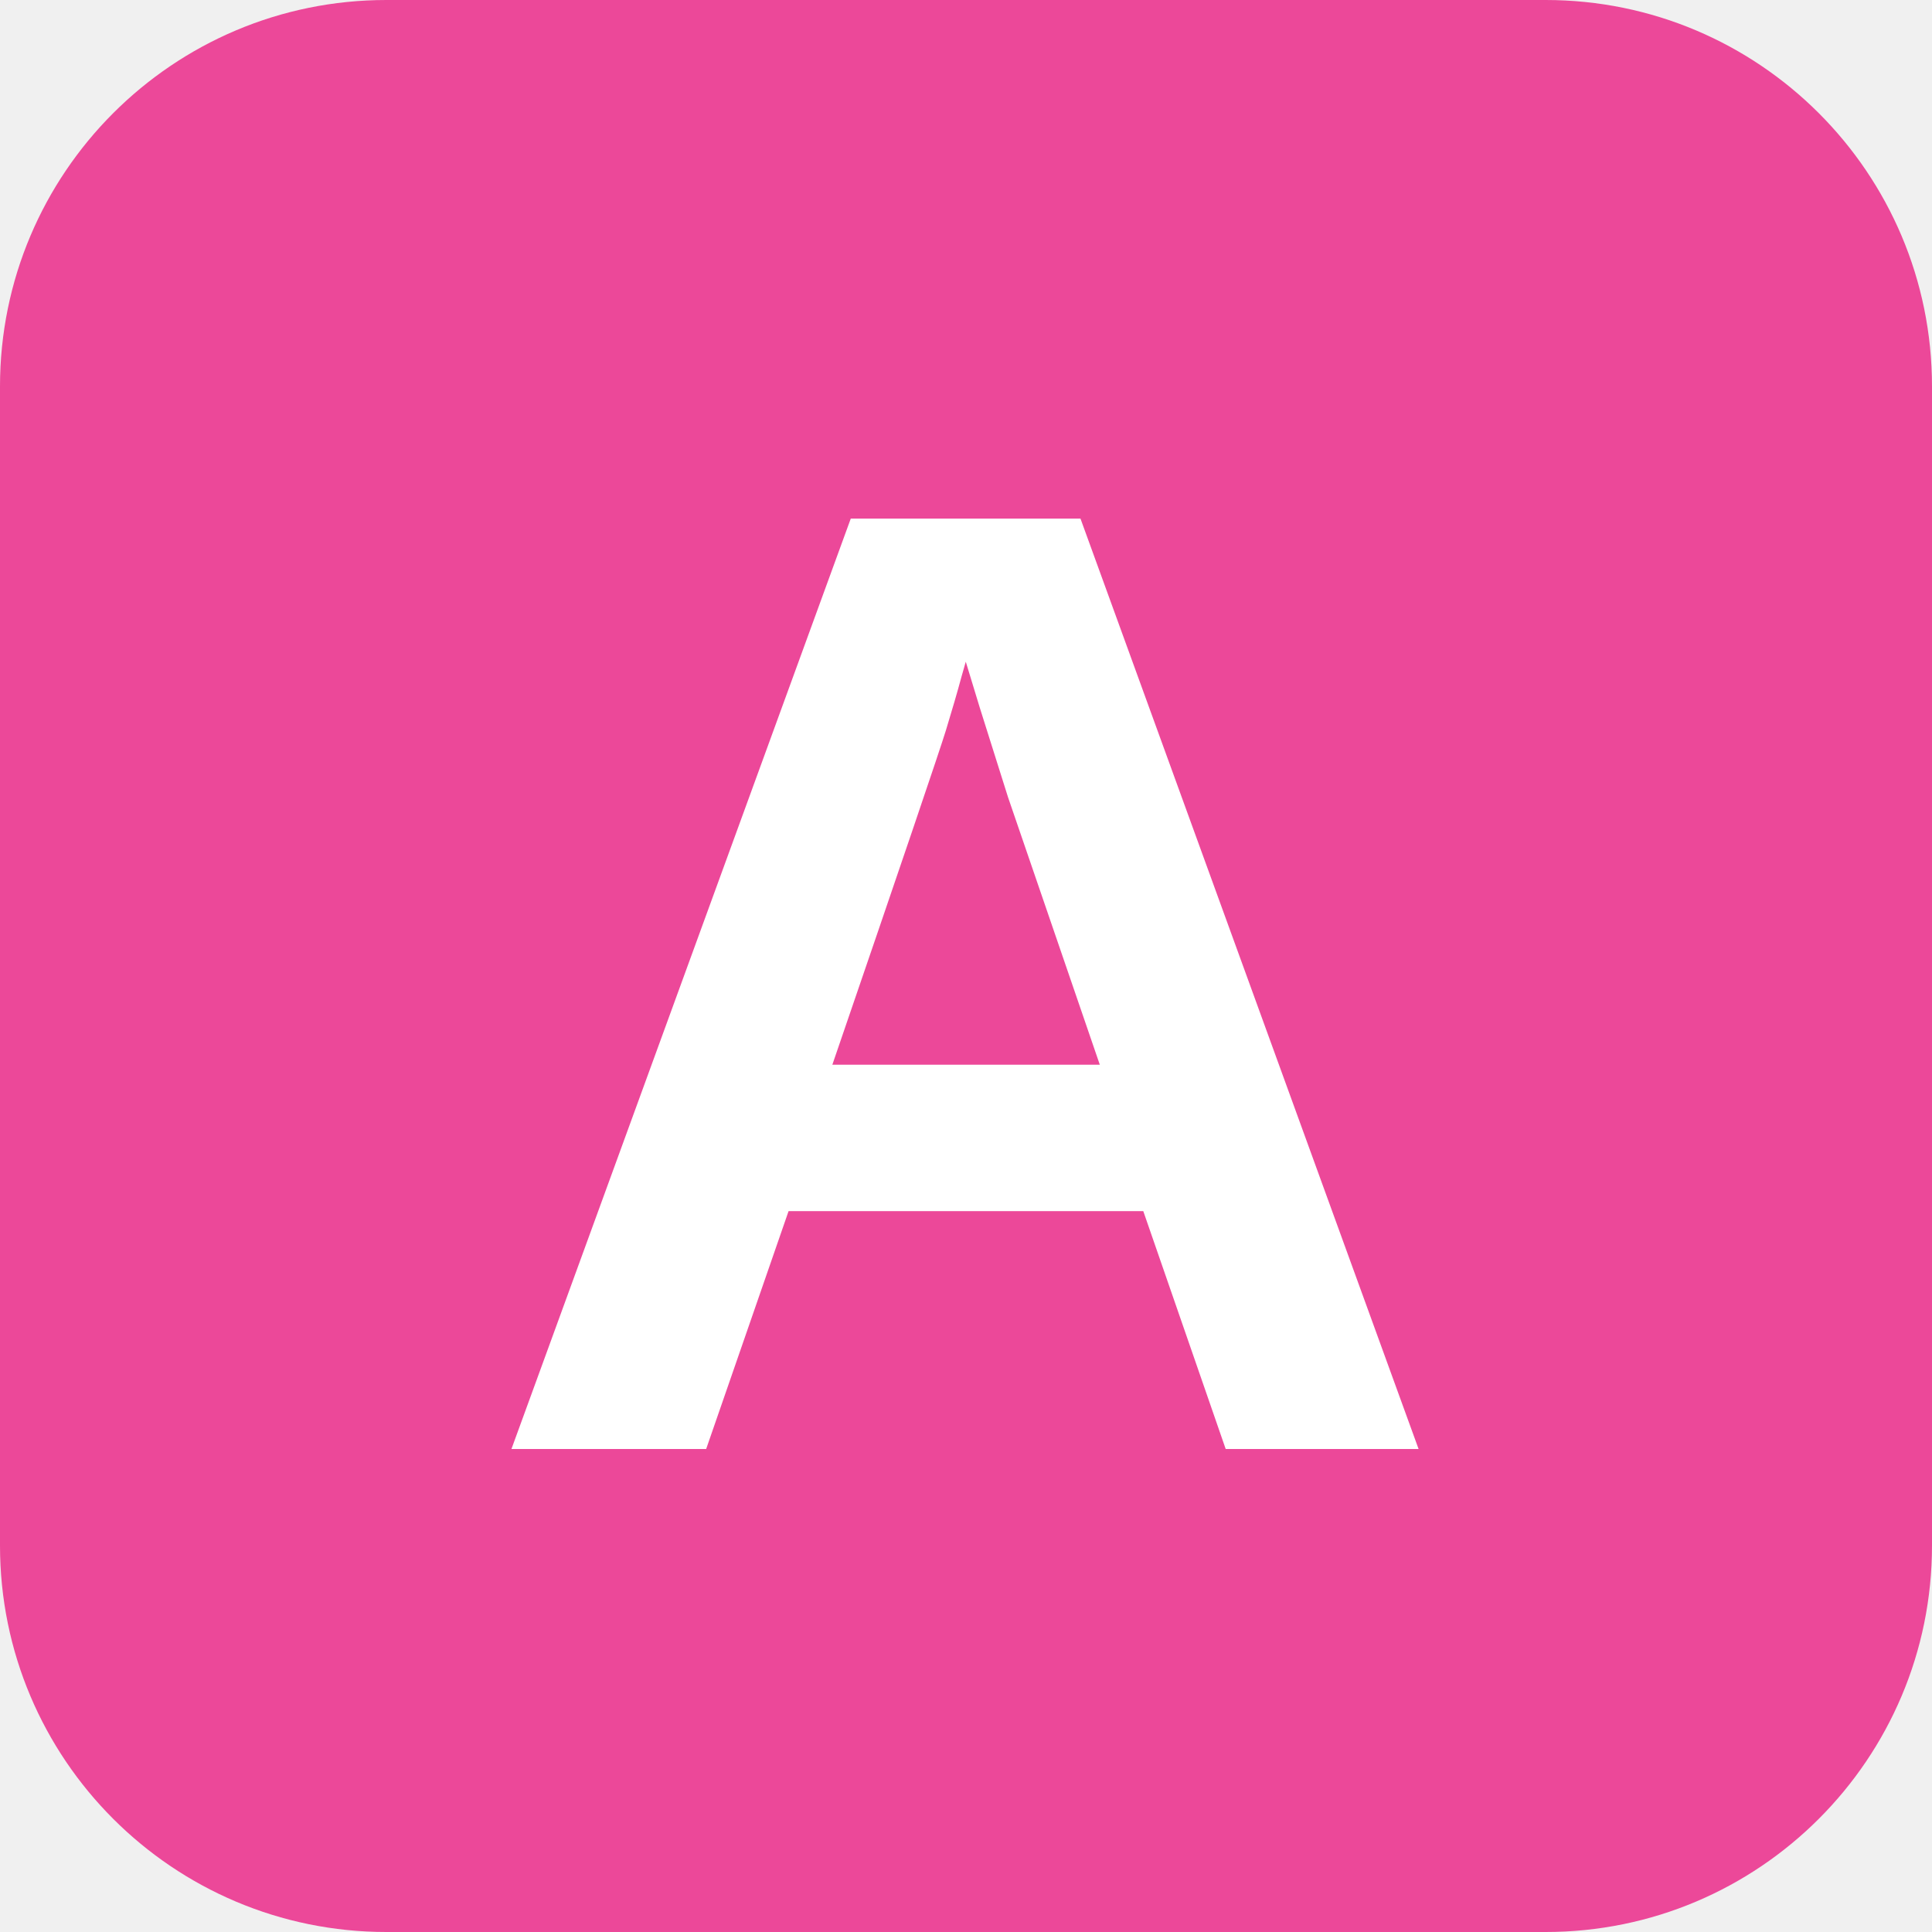
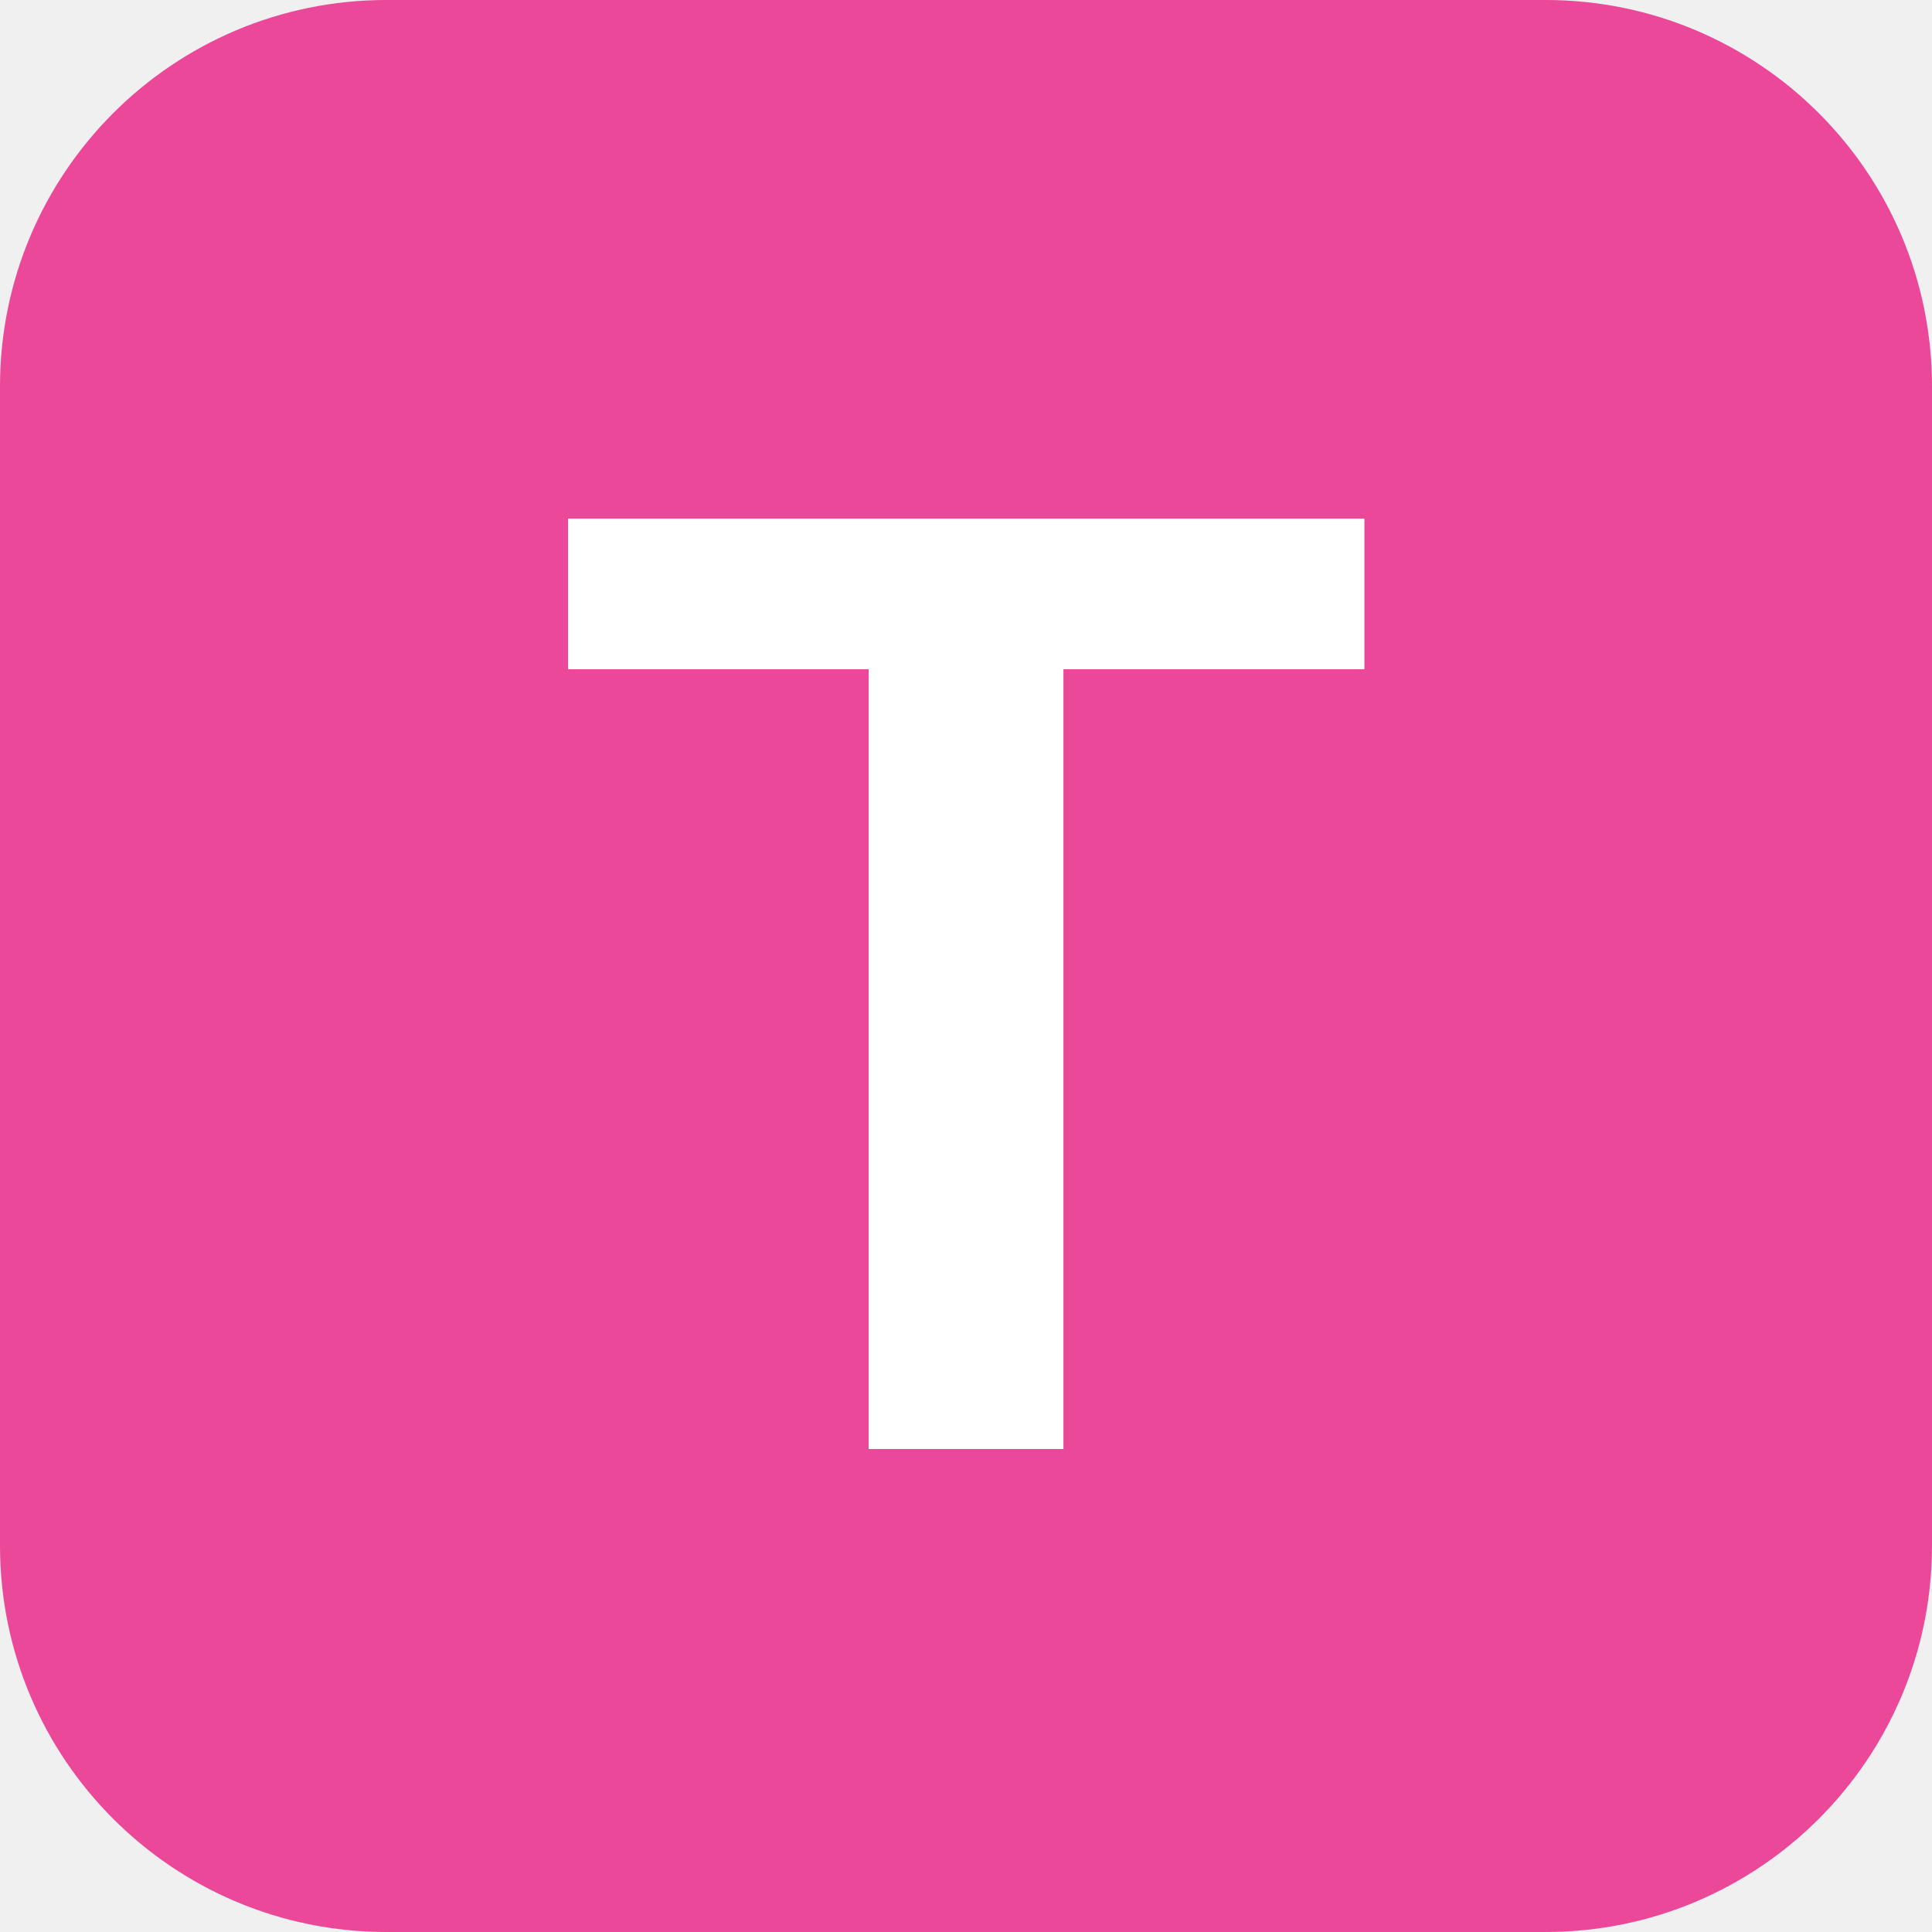
<svg xmlns="http://www.w3.org/2000/svg" viewBox="0 0 100 100">
  <rect width="100" height="100" fill="#ec4899" rx="20" />
-   <text x="50" y="75" font-family="Arial, sans-serif" font-size="70" font-weight="bold" fill="white" text-anchor="middle">A</text>
+   <text x="50" y="75" font-family="Arial, sans-serif" font-size="70" font-weight="bold" fill="white" text-anchor="middle">T</text>
</svg>
